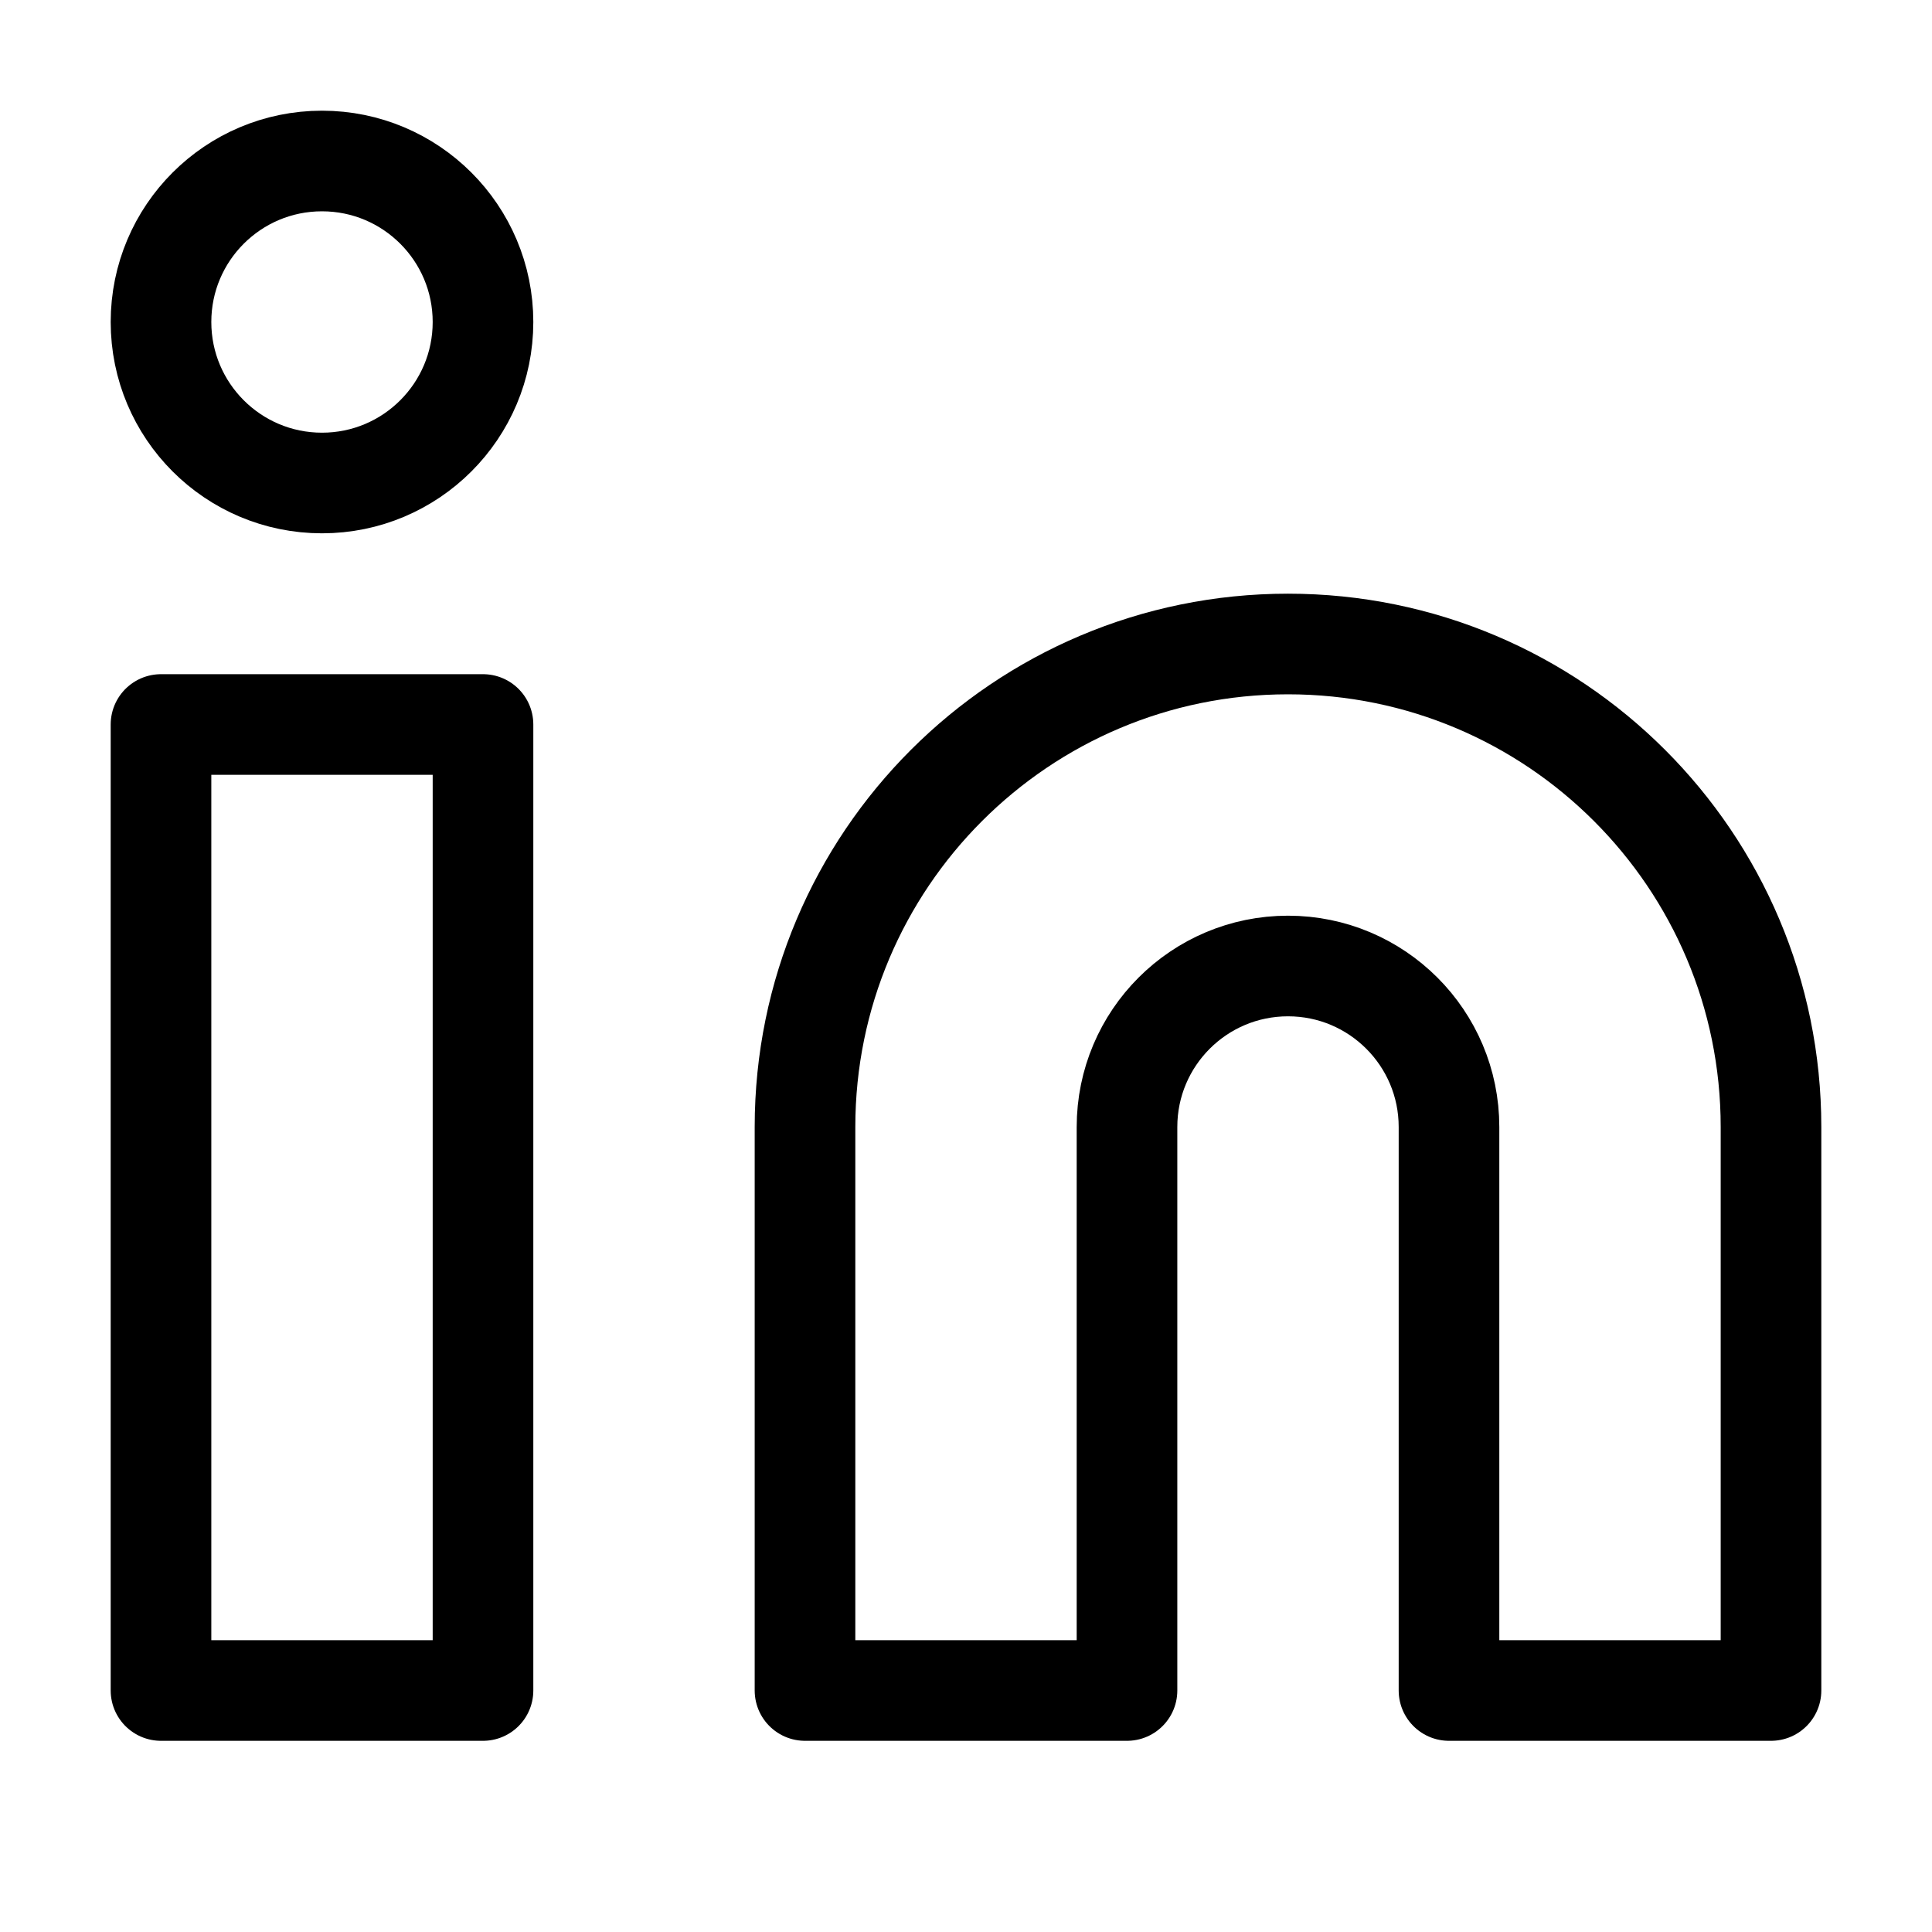
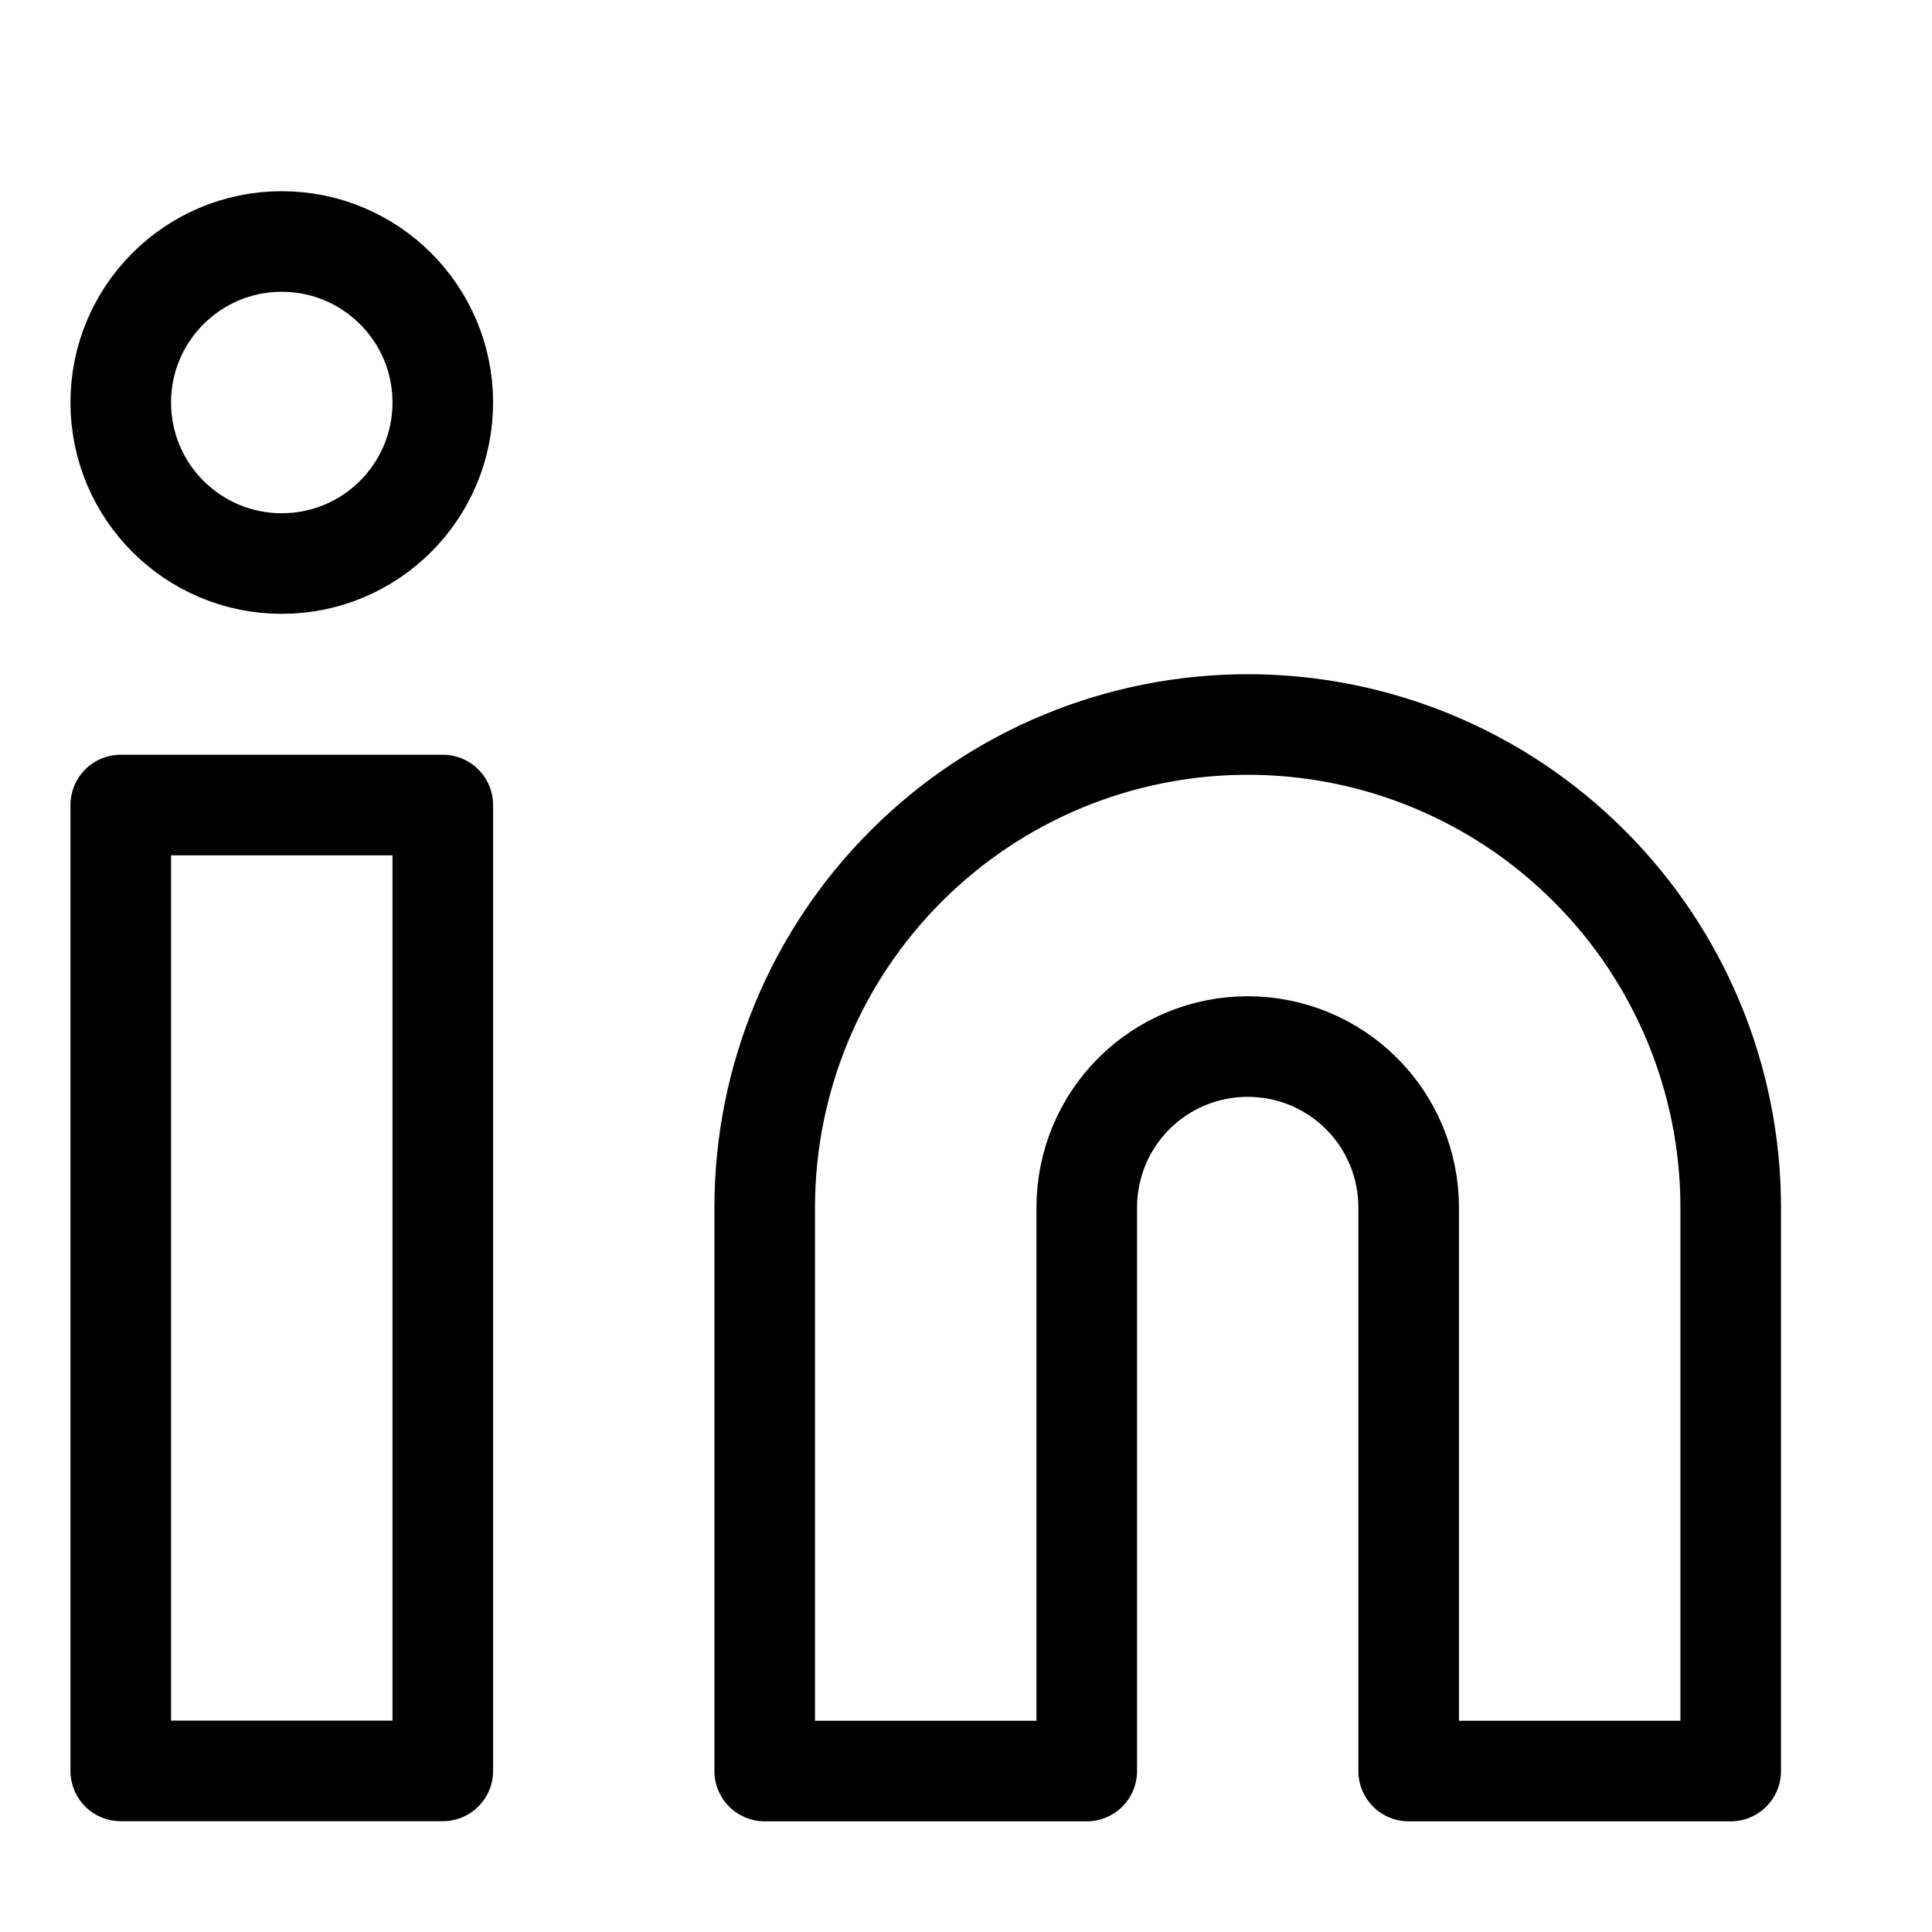
- <svg xmlns="http://www.w3.org/2000/svg" width="16" height="16" viewBox="0 0 24 24" fill="none" stroke="currentColor" stroke-width="1.25" stroke-linecap="round" stroke-linejoin="round" class="lucide lucide-linkedin-icon lucide-linkedin">
-   <path d="M16 8a6 6 0 0 1 6 6v7h-4v-7a2 2 0 0 0-2-2 2 2 0 0 0-2 2v7h-4v-7a6 6 0 0 1 6-6z" />
-   <rect width="4" height="12" x="2" y="9" />
-   <circle cx="4" cy="4" r="2" />
+ <svg xmlns="http://www.w3.org/2000/svg" width="16" height="16" viewBox="0 0 16 16" fill="none">
+   <path d="M10.333 6C11.394 6 12.411 6.421 13.161 7.172C13.912 7.922 14.333 8.939 14.333 10V14.667H11.666V10C11.666 9.646 11.526 9.307 11.276 9.057C11.026 8.807 10.687 8.667 10.333 8.667C9.979 8.667 9.64 8.807 9.39 9.057C9.14 9.307 9 9.646 9 10V14.667H6.333V10C6.333 8.939 6.754 7.922 7.505 7.172C8.255 6.421 9.272 6 10.333 6Z" stroke="black" stroke-width="0.833" stroke-linecap="round" stroke-linejoin="round" />
+   <path d="M3.667 6.667H1V14.666H3.667V6.667Z" stroke="black" stroke-width="0.833" stroke-linecap="round" stroke-linejoin="round" />
+   <path d="M2.333 4.667C3.07 4.667 3.667 4.07 3.667 3.333C3.667 2.597 3.07 2 2.333 2C1.597 2 1 2.597 1 3.333C1 4.07 1.597 4.667 2.333 4.667Z" stroke="black" stroke-width="0.833" stroke-linecap="round" stroke-linejoin="round" />
</svg>
